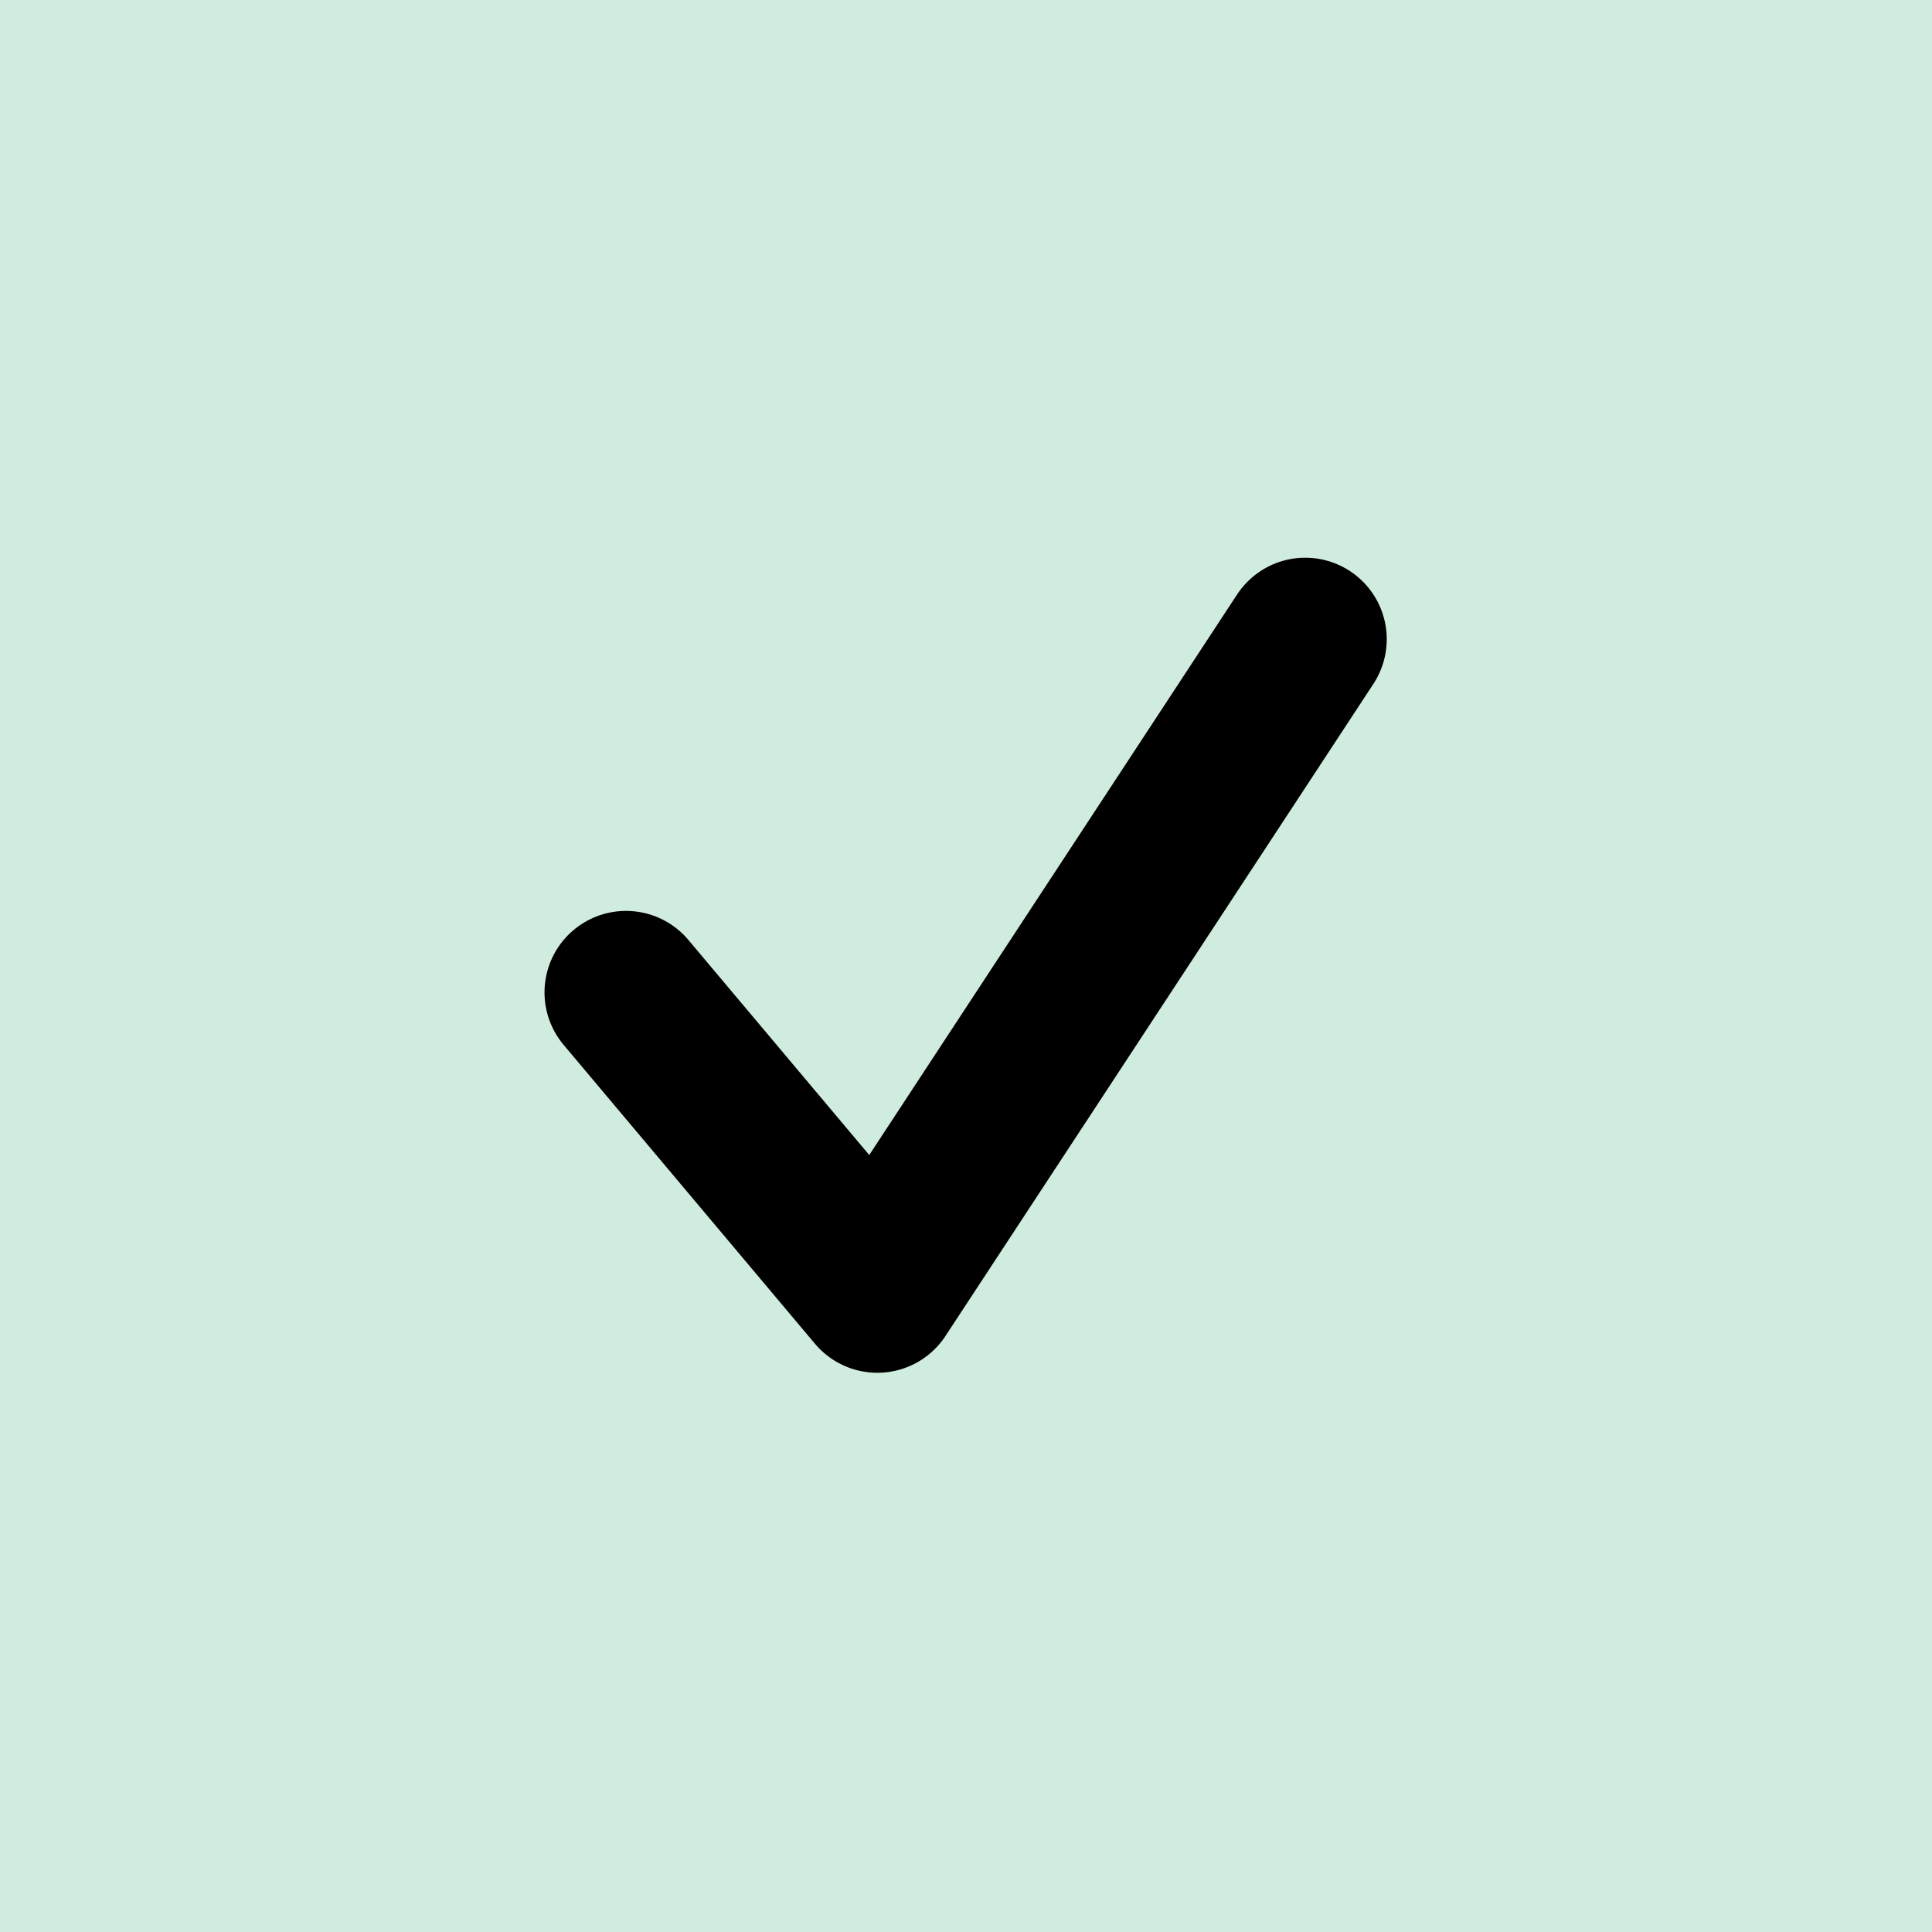
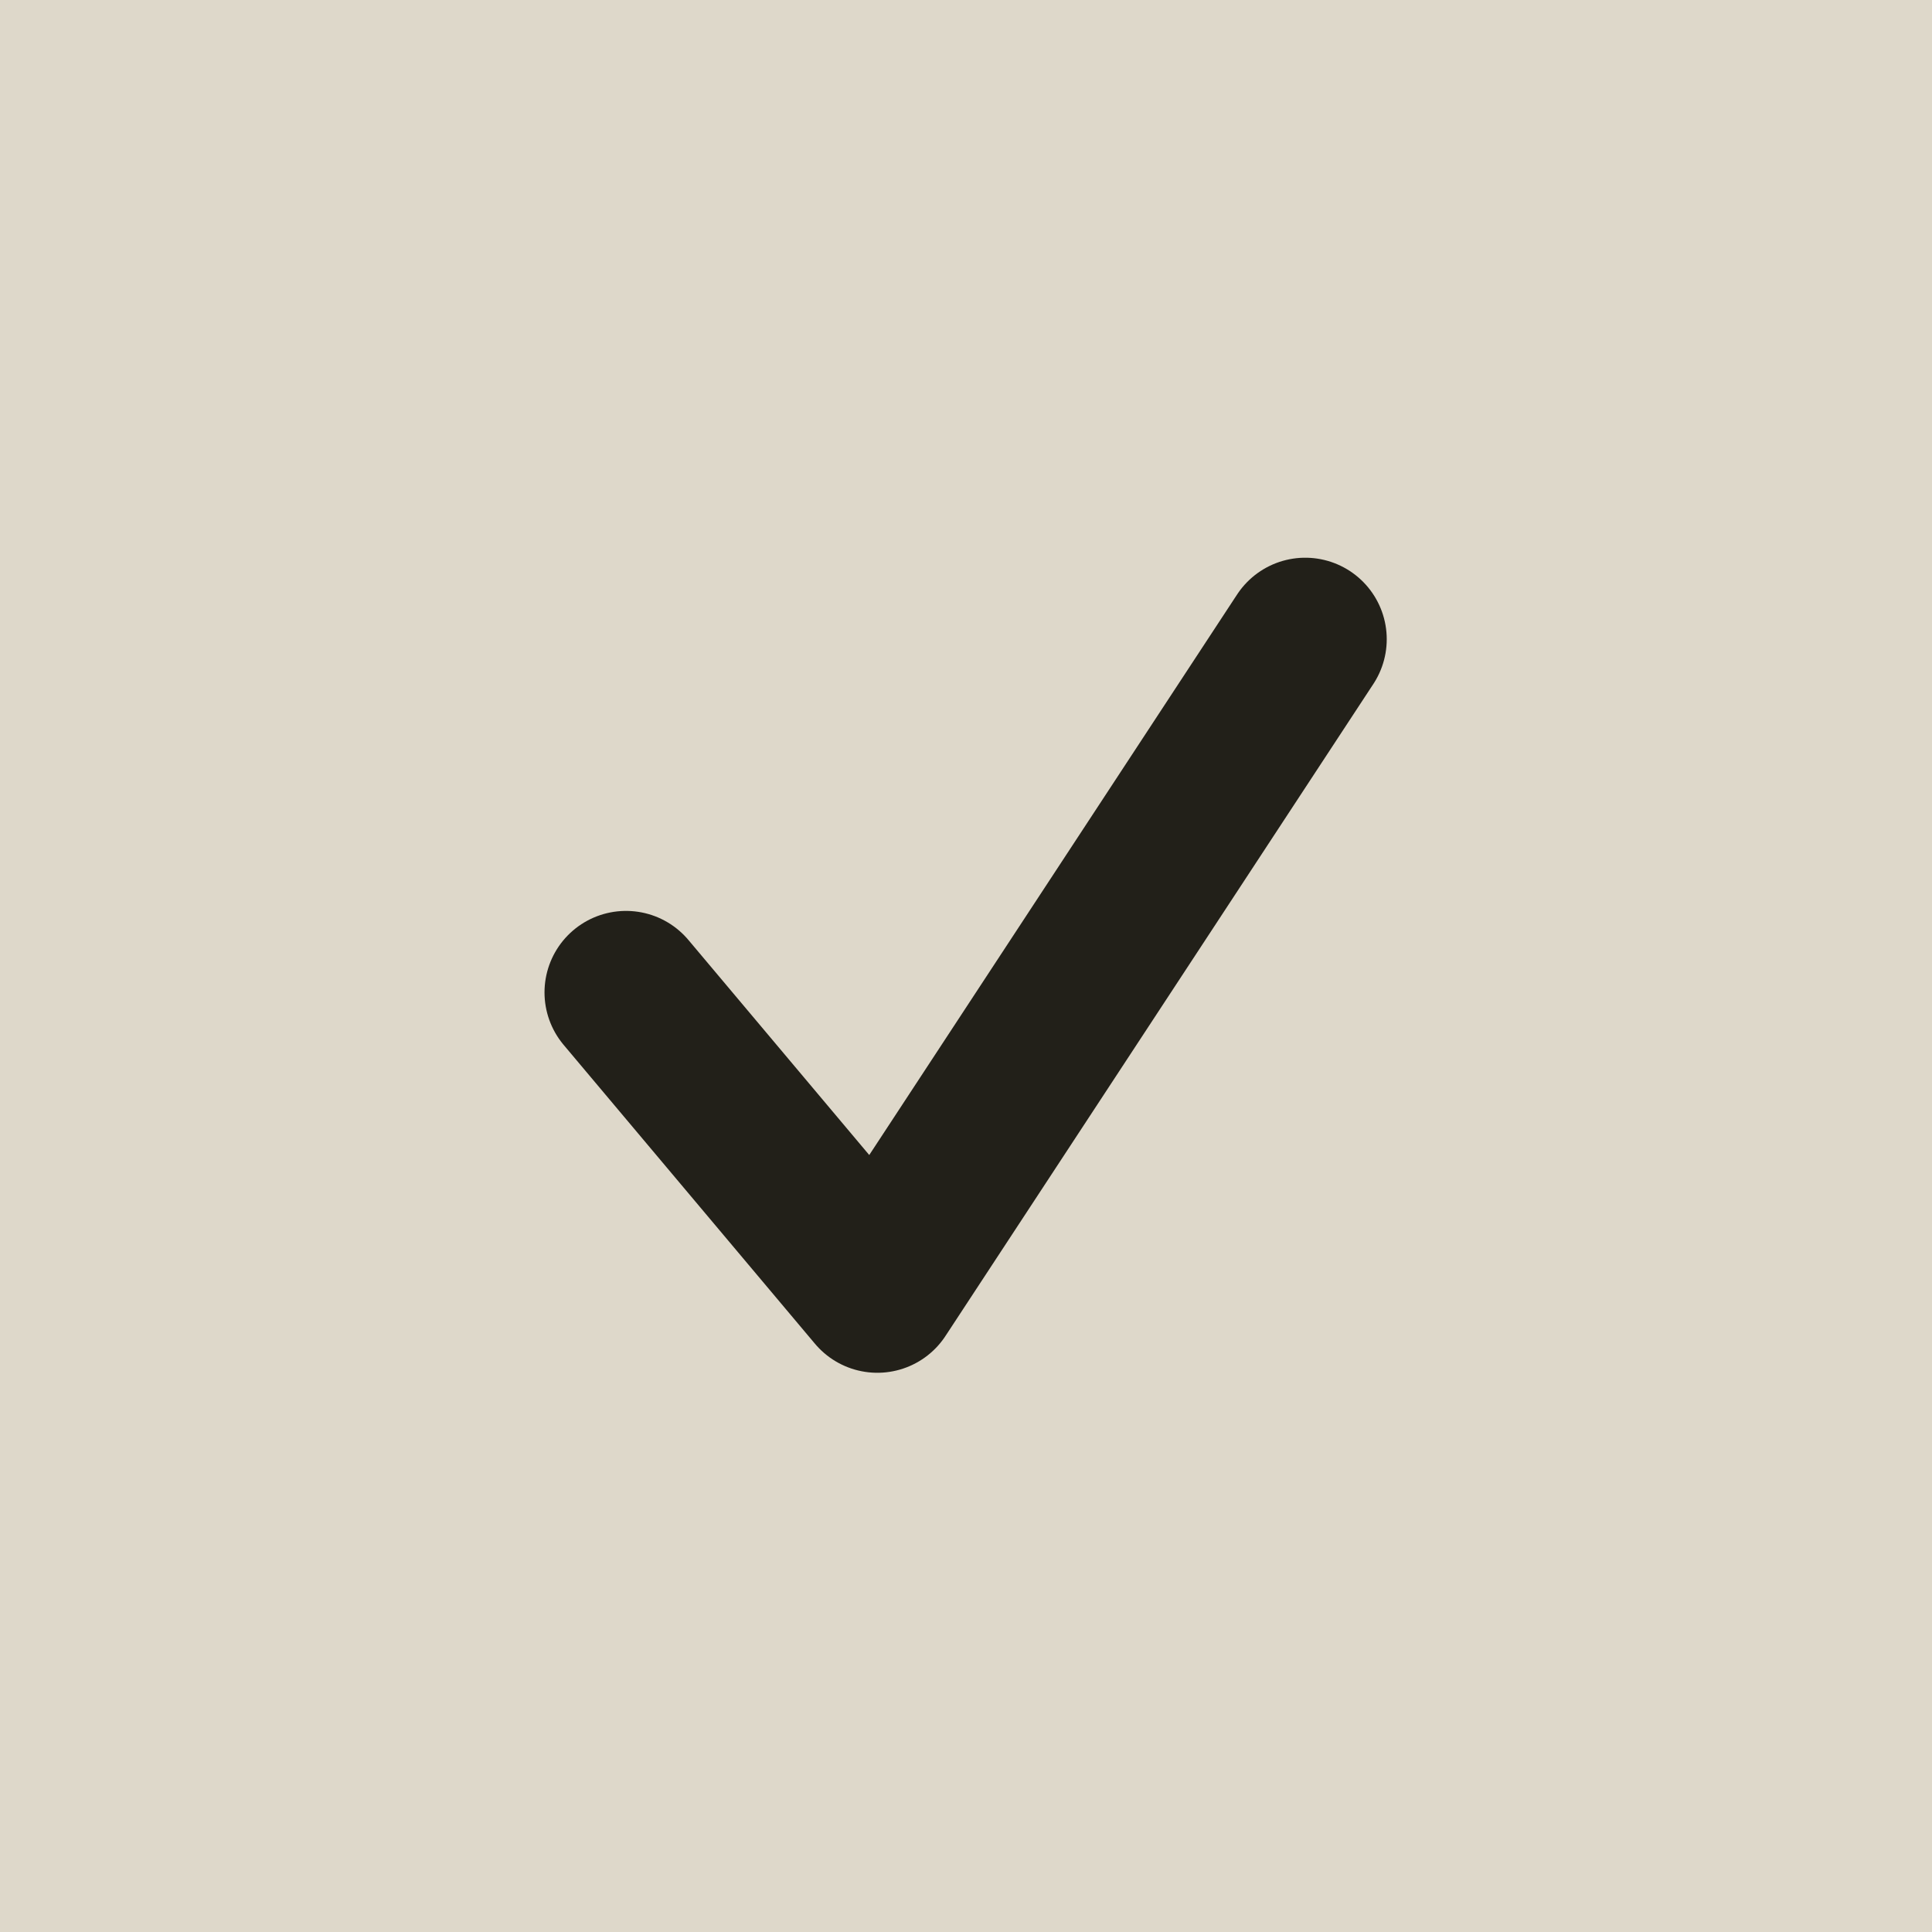
<svg xmlns="http://www.w3.org/2000/svg" viewBox="0 0 1024 1024">
-   <rect width="1024" height="1024" fill="#CFECDE" />
-   <path d="M18 70 55 114 118 18" transform="translate(267 274) scale(3.6)" fill="none" stroke="#000" stroke-width="24" stroke-linecap="round" stroke-linejoin="round" />
+   <rect width="1024" height="1024" fill="#DED8CA" />
+   <path d="M18 70 55 114 118 18" transform="translate(267 274) scale(3.6)" fill="none" stroke="#222019" stroke-width="24" stroke-linecap="round" stroke-linejoin="round" />
</svg>
